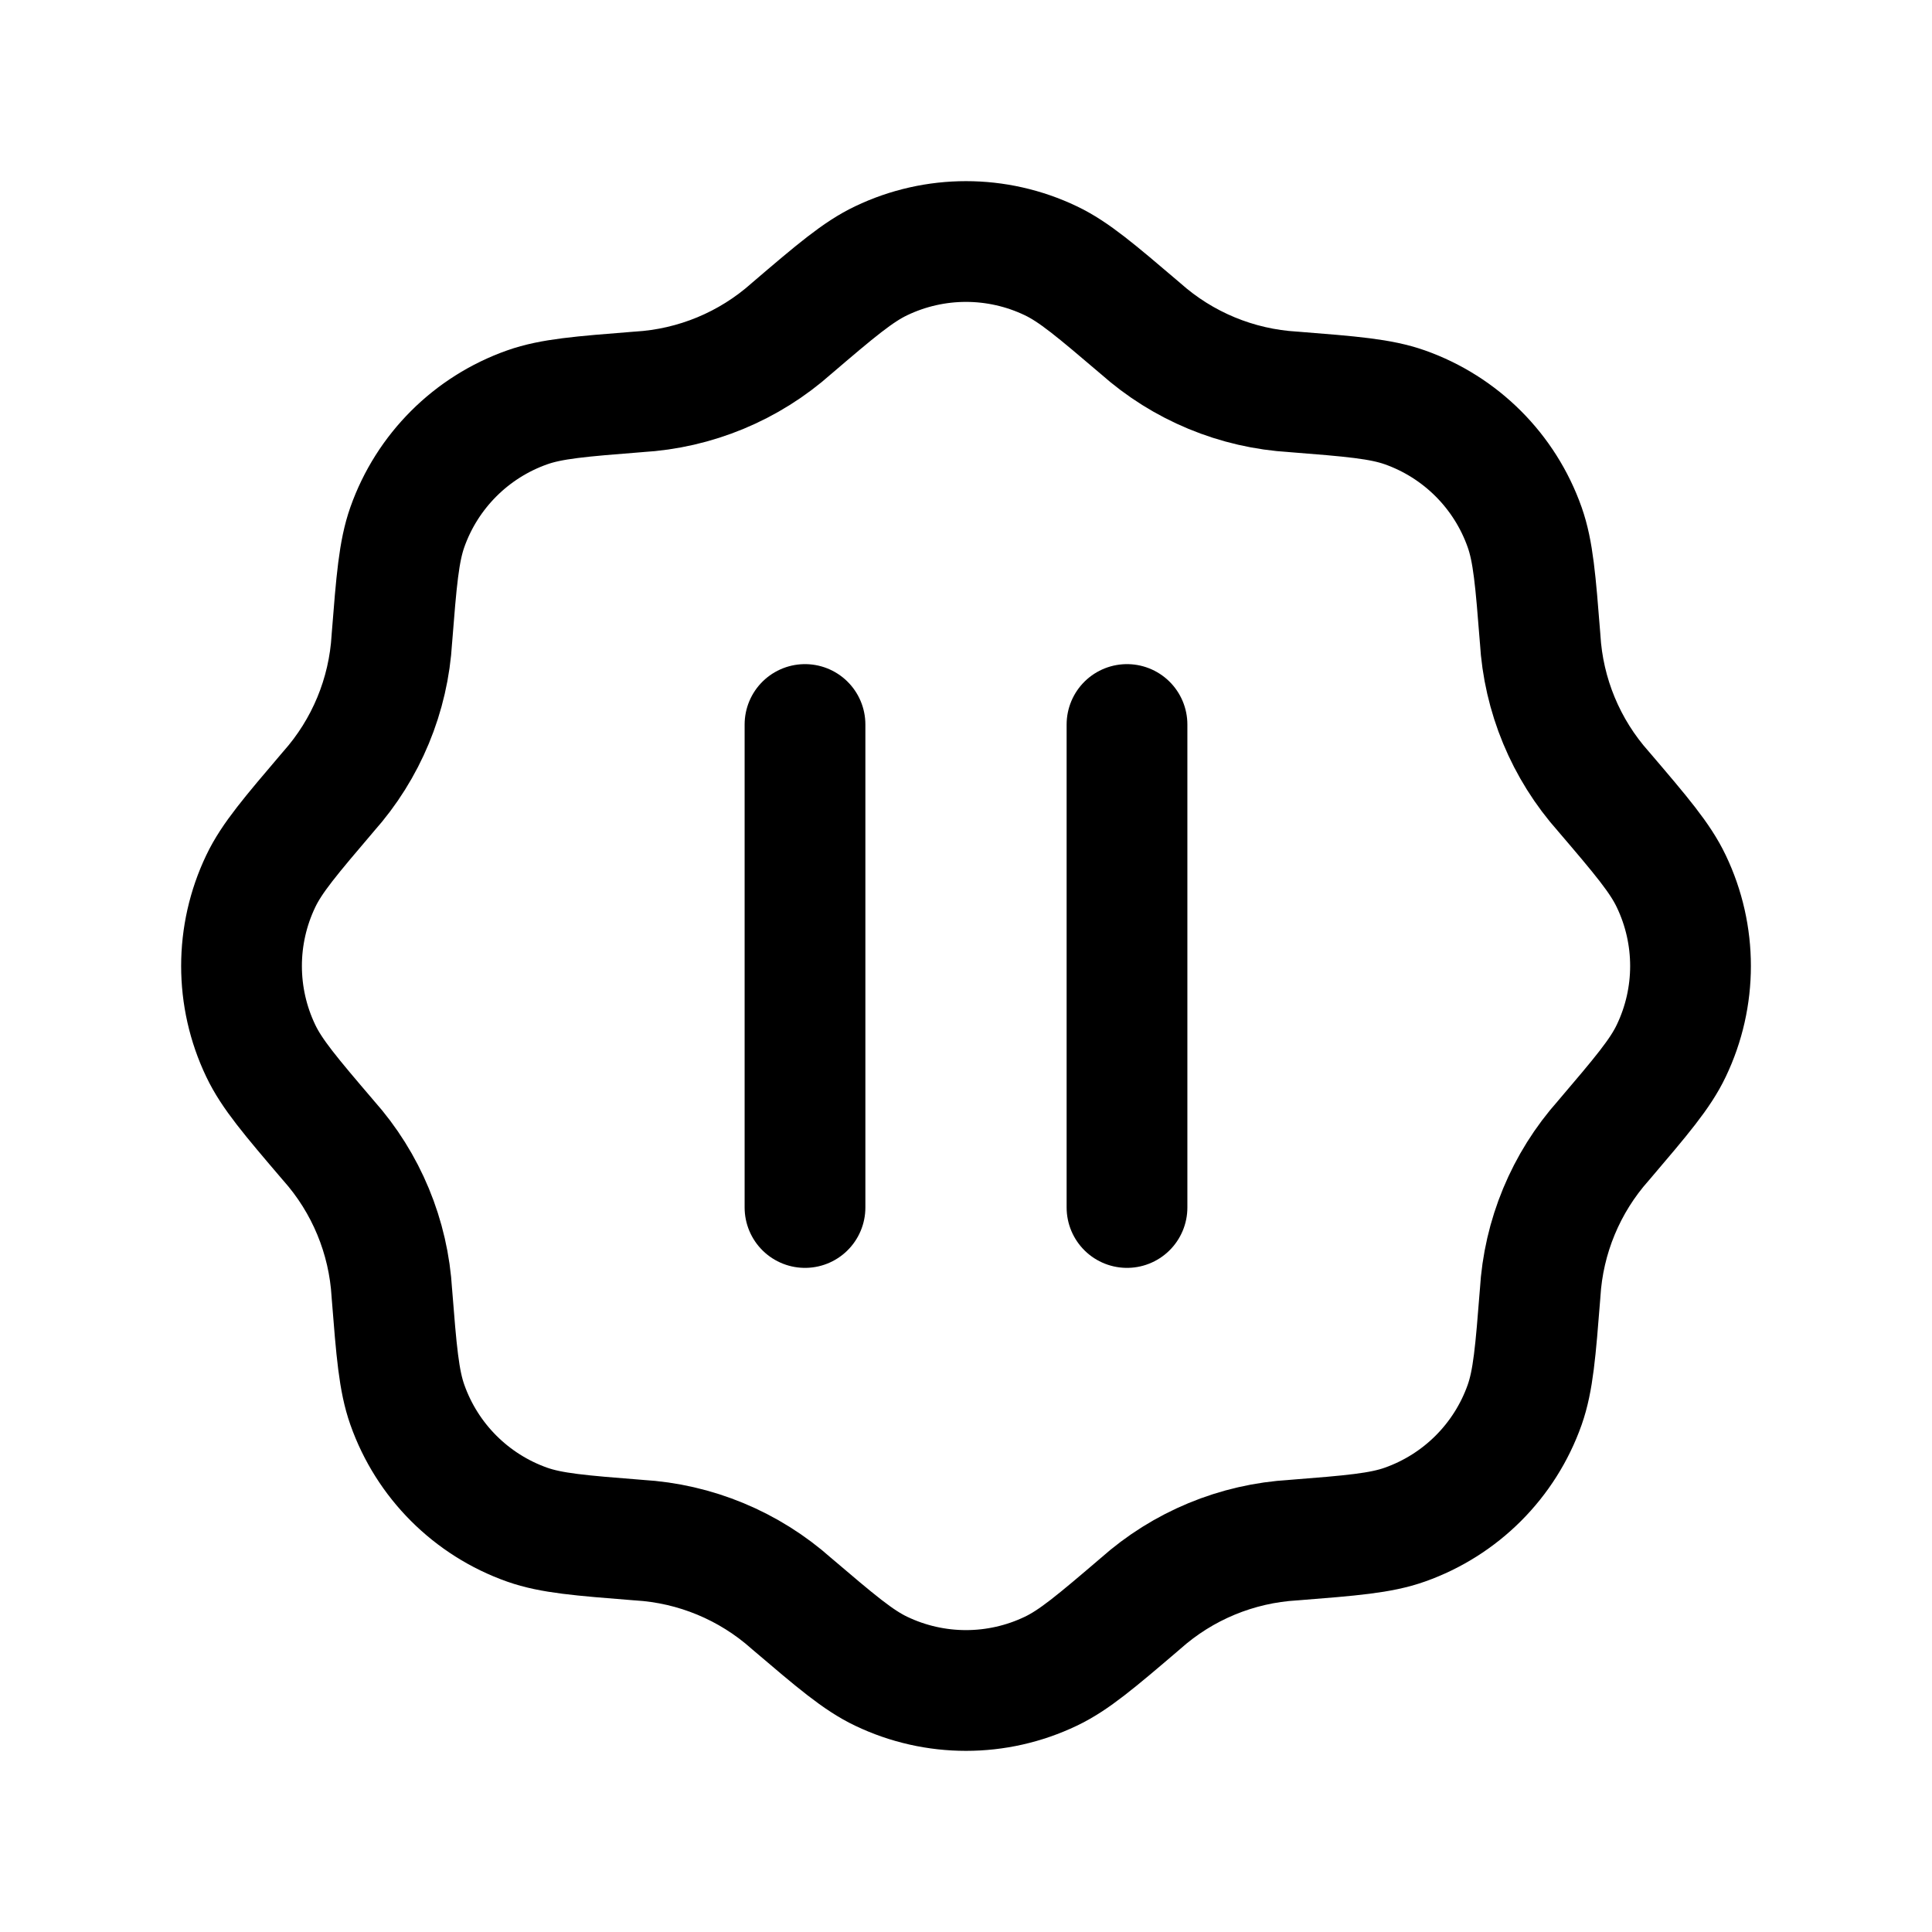
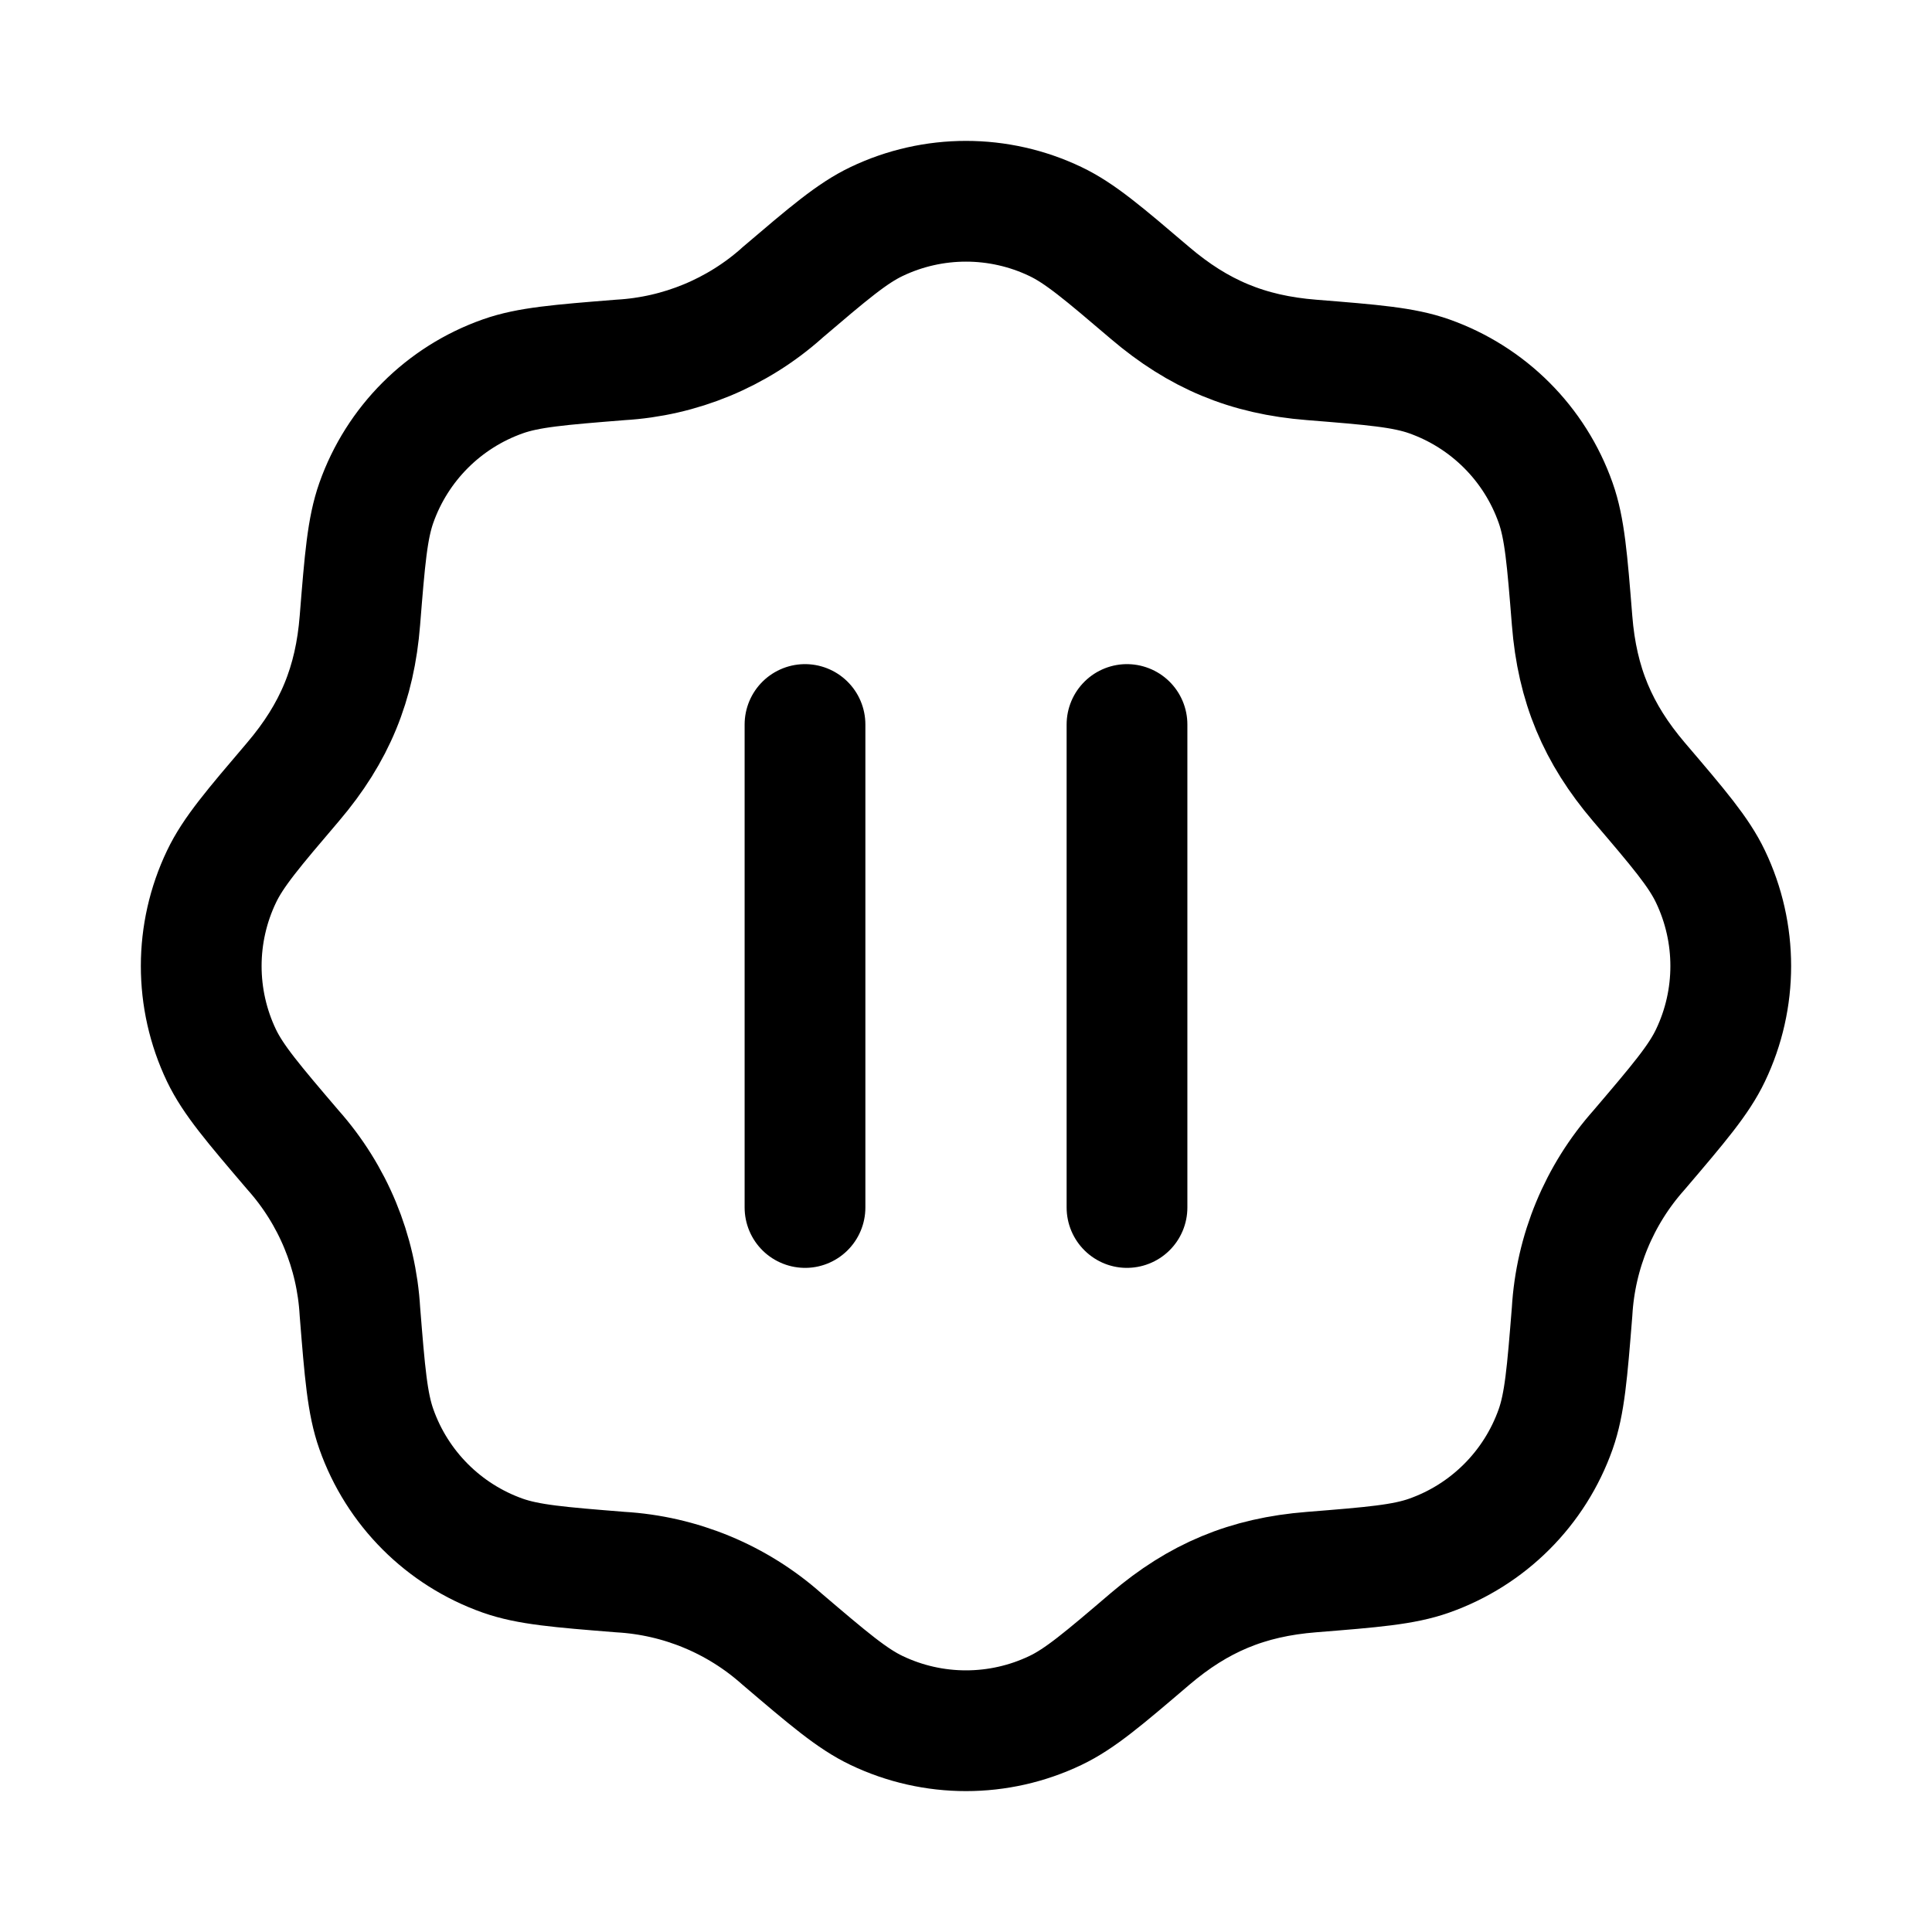
<svg xmlns="http://www.w3.org/2000/svg" width="24" height="24" fill="none" viewBox="0 0 24 24" stroke-width="1.5" stroke-linecap="round" stroke-linejoin="round" stroke="currentColor">
-   <path d="M10 9v6m4-6v6M9.833 4.08c.55-.47.826-.704 1.114-.841a2.442 2.442 0 0 1 2.106 0c.288.137.563.372 1.114.841a3.132 3.132 0 0 0 1.9.788c.722.057 1.083.086 1.384.192a2.442 2.442 0 0 1 1.489 1.49c.106.3.135.66.192 1.382a3.13 3.13 0 0 0 .788 1.901c.47.55.704.826.841 1.114.319.666.319 1.44 0 2.106-.137.288-.372.563-.841 1.114a3.13 3.13 0 0 0-.788 1.9c-.057.722-.086 1.083-.192 1.384a2.442 2.442 0 0 1-1.49 1.489c-.3.106-.66.135-1.382.192a3.131 3.131 0 0 0-1.901.788c-.55.47-.826.704-1.114.841a2.441 2.441 0 0 1-2.106 0c-.288-.137-.563-.372-1.114-.841a3.13 3.13 0 0 0-1.9-.788c-.722-.057-1.083-.086-1.384-.192a2.442 2.442 0 0 1-1.489-1.49c-.106-.3-.135-.66-.192-1.382a3.132 3.132 0 0 0-.788-1.901c-.47-.55-.704-.826-.841-1.114a2.442 2.442 0 0 1 0-2.106c.137-.288.372-.563.841-1.114a3.131 3.131 0 0 0 .788-1.9c.057-.722.086-1.083.192-1.384A2.442 2.442 0 0 1 6.55 5.06c.3-.106.66-.135 1.382-.192a3.131 3.131 0 0 0 1.901-.788Z" />
+   <path d="M10 9v6m4-6v6M9.713 3.64c.581-.495.872-.743 1.176-.888a2.577 2.577 0 0 1 2.222 0c.304.145.595.393 1.176.888.599.51 1.207.768 2.007.831.761.061 1.142.092 1.46.204.734.26 1.312.837 1.571 1.572.112.317.143.698.204 1.46.063.8.32 1.407.83 2.006.496.581.744.872.889 1.176.336.703.336 1.52 0 2.222-.145.304-.393.595-.888 1.176a3.306 3.306 0 0 0-.831 2.007c-.061.761-.092 1.142-.204 1.46a2.577 2.577 0 0 1-1.572 1.571c-.317.112-.698.143-1.46.204-.8.063-1.407.32-2.006.83-.581.496-.872.744-1.176.889a2.577 2.577 0 0 1-2.222 0c-.304-.145-.595-.393-1.176-.888a3.306 3.306 0 0 0-2.007-.831c-.761-.061-1.142-.092-1.46-.204a2.577 2.577 0 0 1-1.571-1.572c-.112-.317-.143-.698-.204-1.46a3.305 3.305 0 0 0-.83-2.006c-.496-.581-.744-.872-.89-1.176a2.577 2.577 0 0 1 .001-2.222c.145-.304.393-.595.888-1.176.52-.611.769-1.223.831-2.007.061-.761.092-1.142.204-1.46a2.577 2.577 0 0 1 1.572-1.571c.317-.112.698-.143 1.46-.204a3.305 3.305 0 0 0 2.006-.83" />
</svg>
